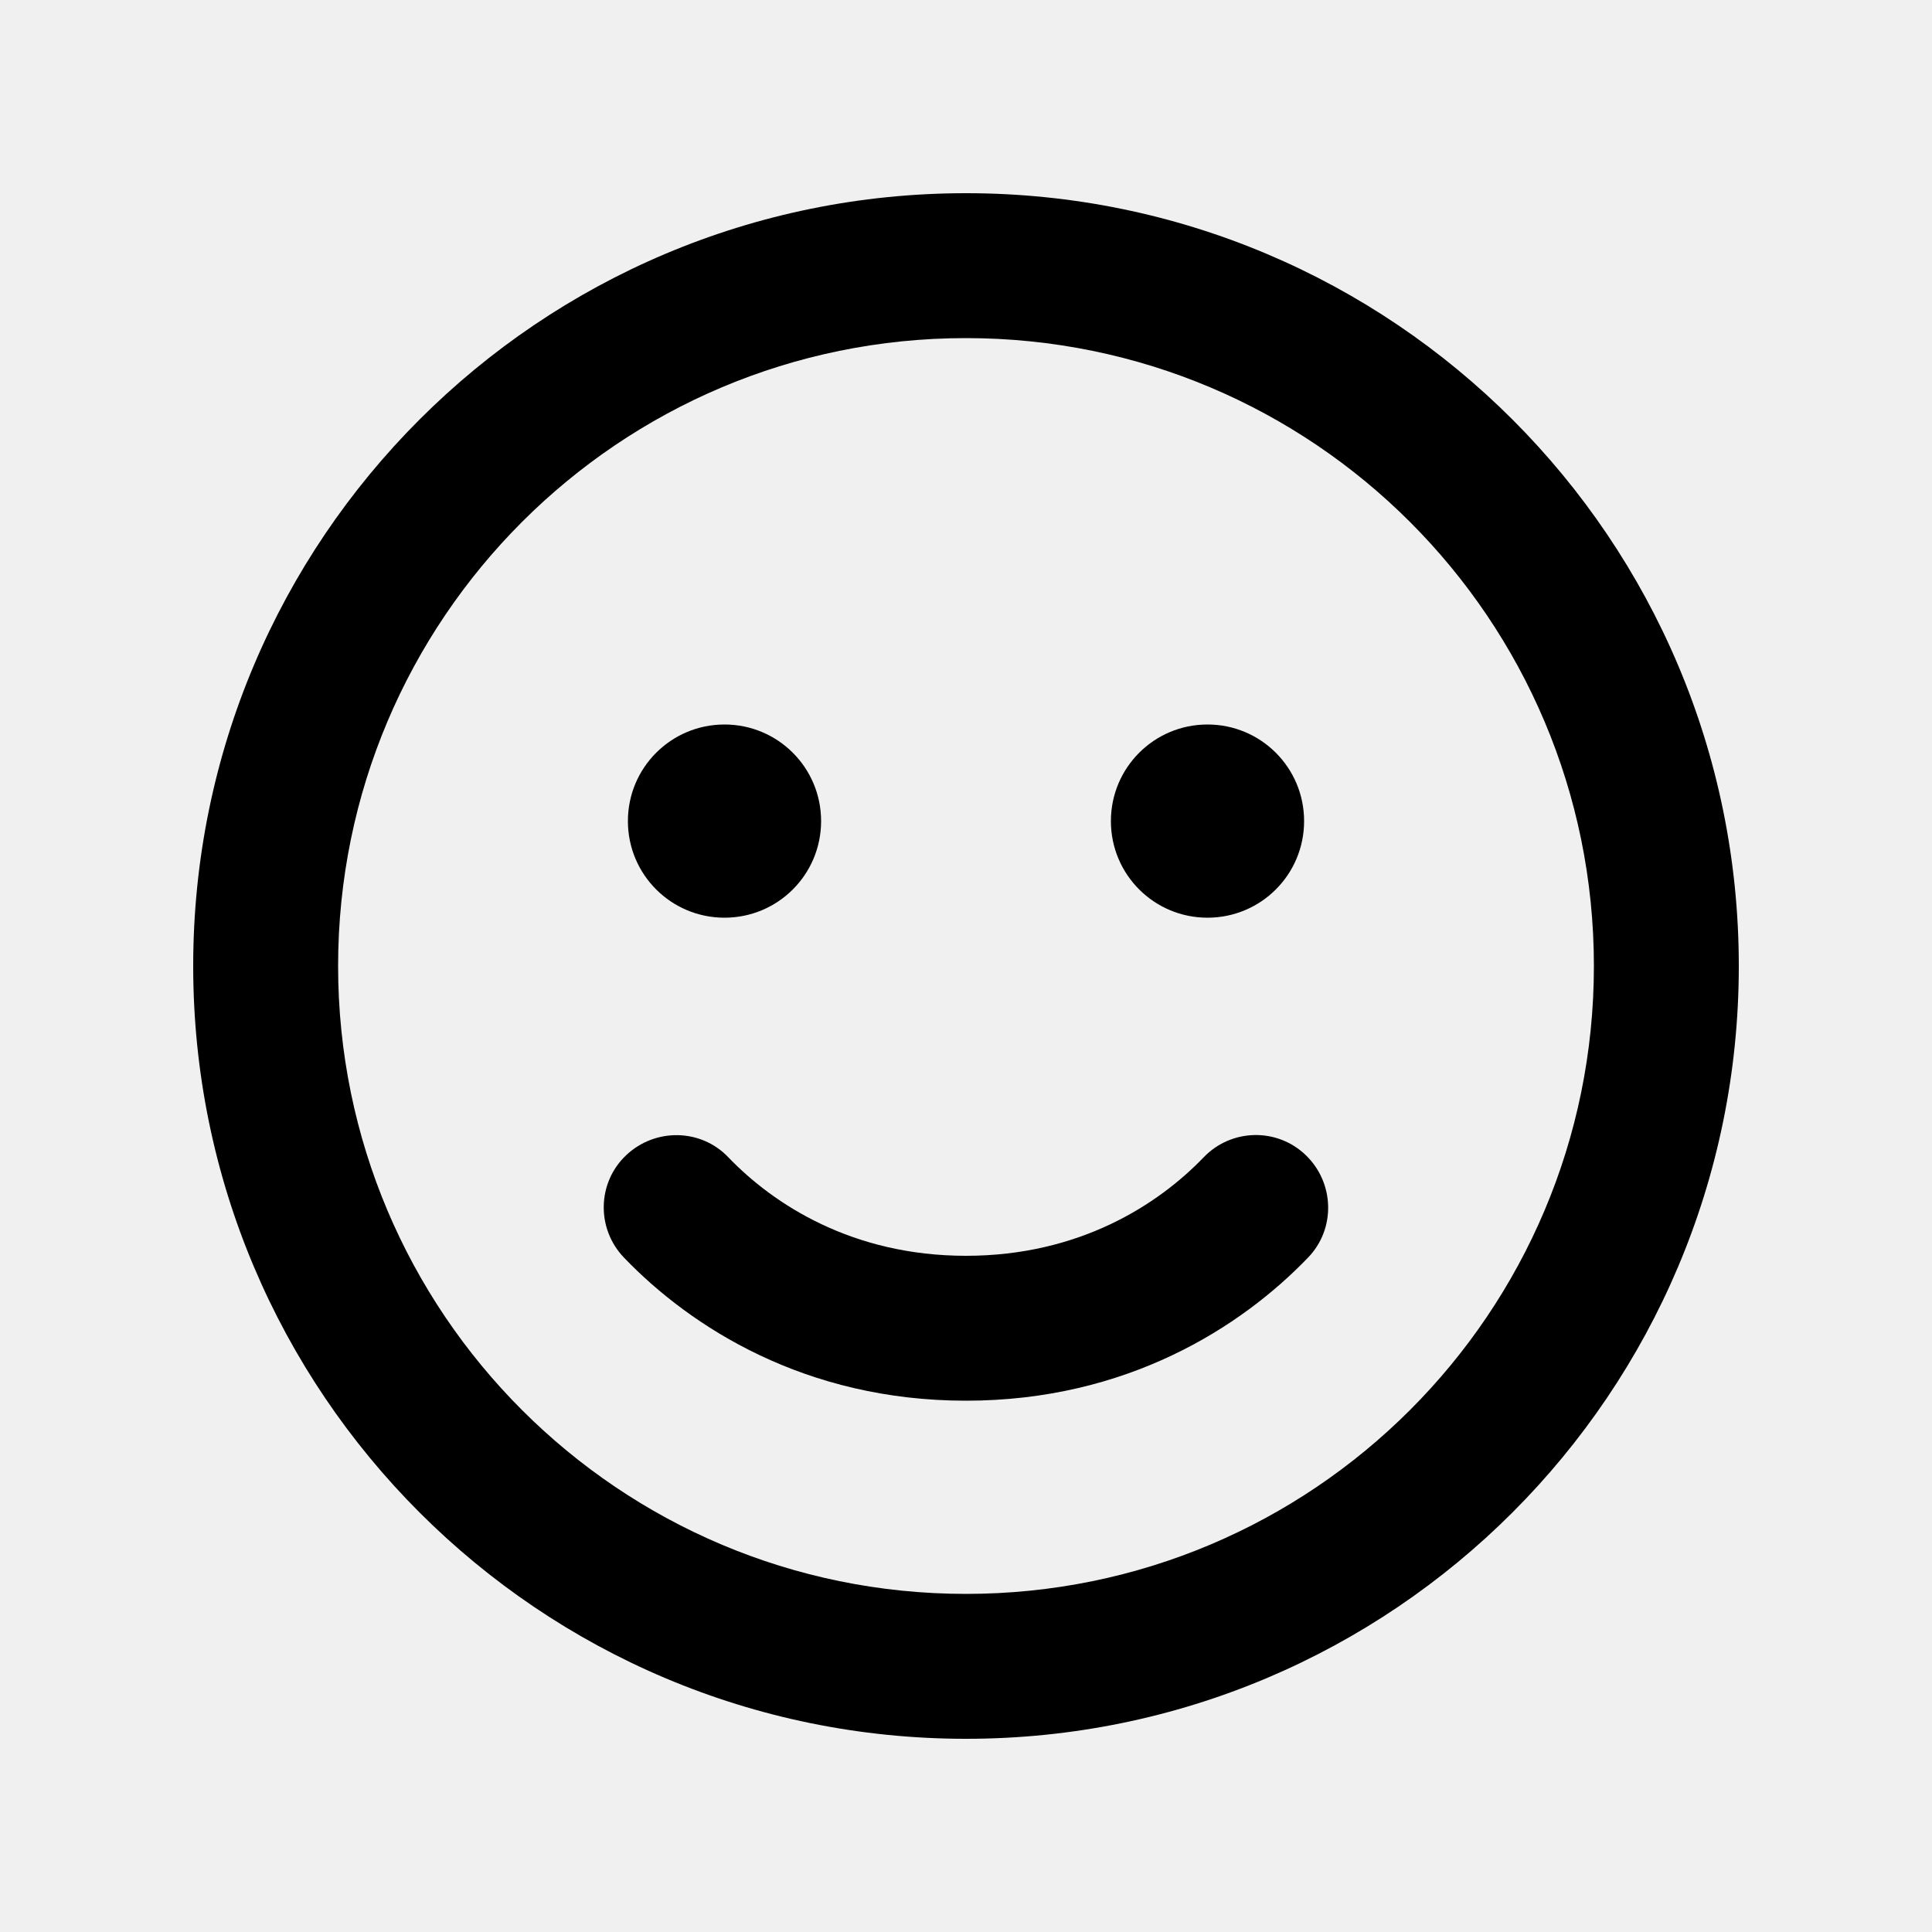
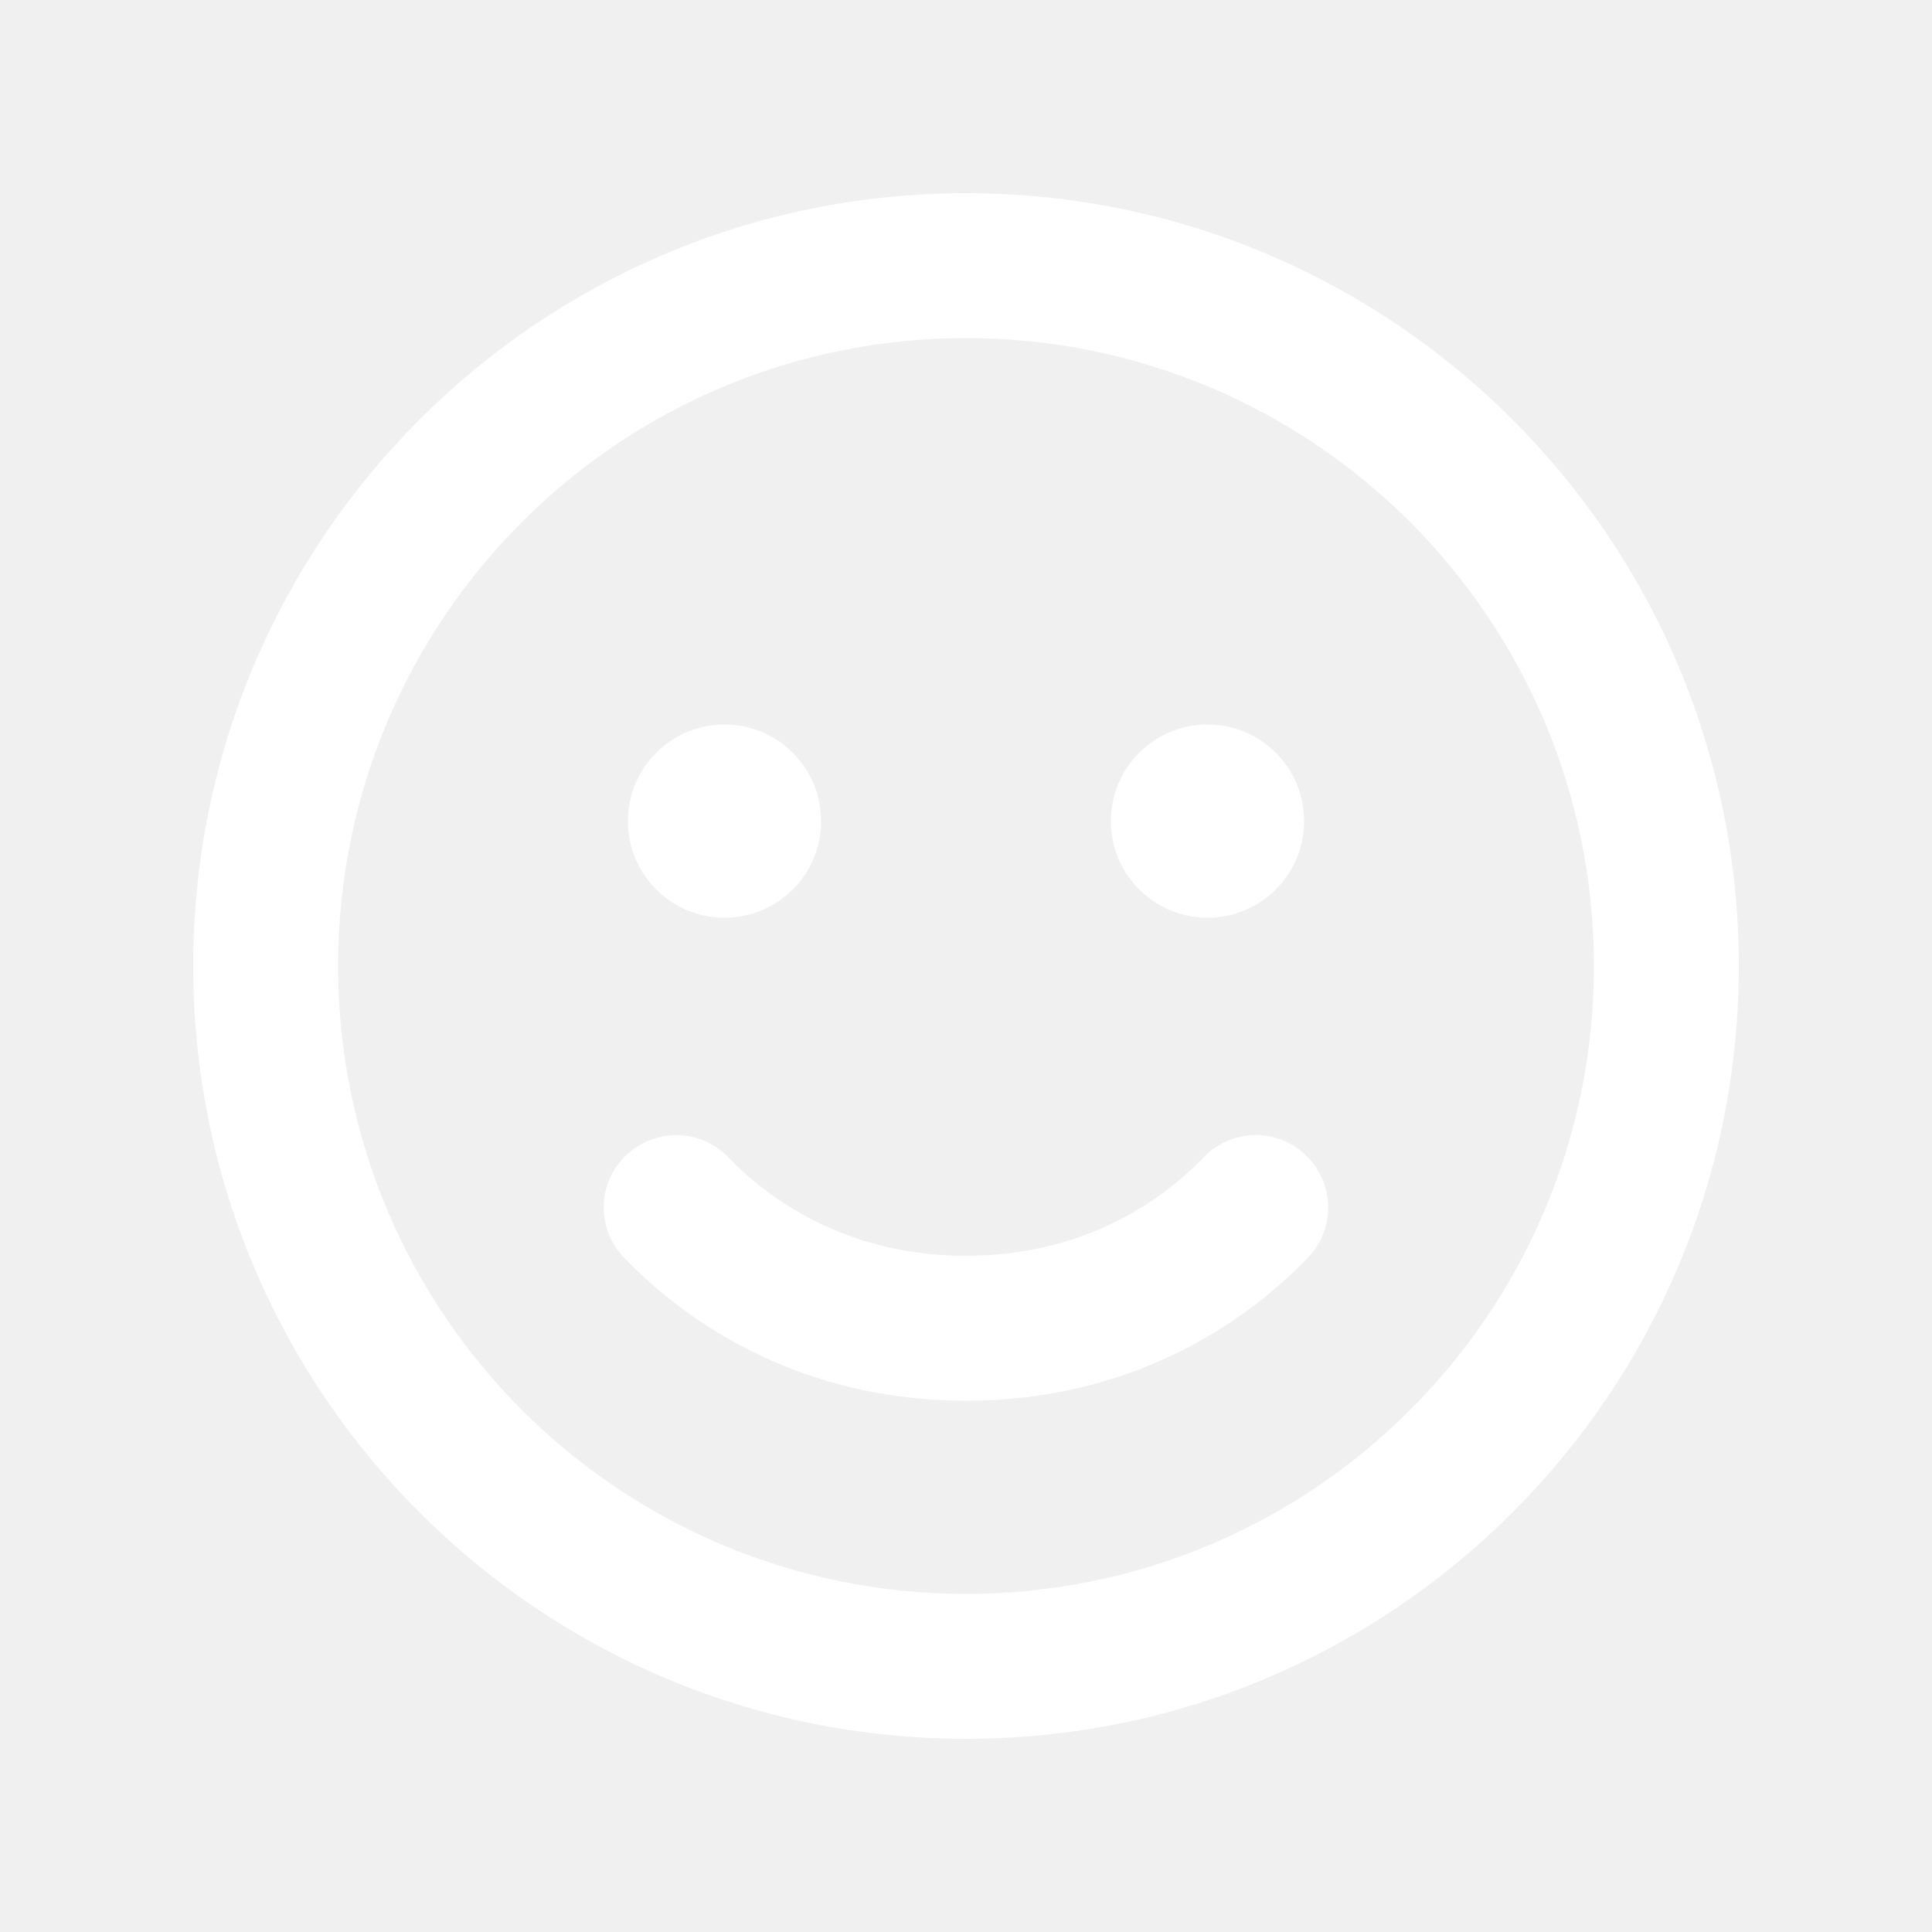
<svg xmlns="http://www.w3.org/2000/svg" viewBox="0 0 640 640">
-   <path d="M528 320C528 205.1 434.9 112 320 112C205.1 112 112 205.1 112 320C112 434.9 205.1 528 320 528C434.9 528 528 434.9 528 320zM64 320C64 178.6 178.6 64 320 64C461.4 64 576 178.6 576 320C576 461.4 461.4 576 320 576C178.6 576 64 461.4 64 320zM241.3 383.4C256.3 399 282.4 416 320 416C357.6 416 383.7 399 398.7 383.4C407.9 373.8 423.1 373.5 432.6 382.7C442.1 391.9 442.5 407.1 433.3 416.6C411.2 439.6 373.3 464 320 464C266.7 464 228.8 439.6 206.7 416.6C197.5 407 197.8 391.8 207.4 382.7C217 373.6 232.2 373.8 241.3 383.4zM208 272C208 254.3 222.3 240 240 240C257.7 240 272 254.3 272 272C272 289.7 257.7 304 240 304C222.3 304 208 289.7 208 272zM400 240C417.7 240 432 254.3 432 272C432 289.7 417.7 304 400 304C382.3 304 368 289.7 368 272C368 254.3 382.3 240 400 240z" />
+   <path fill="#ffffff" d="M528 320C528 205.1 434.9 112 320 112C205.1 112 112 205.1 112 320C112 434.9 205.1 528 320 528C434.9 528 528 434.9 528 320zM64 320C64 178.6 178.6 64 320 64C461.4 64 576 178.6 576 320C576 461.4 461.4 576 320 576C178.6 576 64 461.4 64 320zM241.3 383.4C256.3 399 282.4 416 320 416C357.6 416 383.7 399 398.7 383.4C407.9 373.8 423.1 373.5 432.6 382.7C442.1 391.9 442.5 407.1 433.3 416.6C411.2 439.6 373.3 464 320 464C266.7 464 228.8 439.6 206.7 416.6C197.5 407 197.8 391.8 207.4 382.7C217 373.6 232.2 373.8 241.3 383.4zM208 272C208 254.3 222.3 240 240 240C257.7 240 272 254.3 272 272C272 289.7 257.7 304 240 304C222.3 304 208 289.7 208 272zM400 240C417.7 240 432 254.3 432 272C432 289.7 417.7 304 400 304C382.3 304 368 289.7 368 272C368 254.3 382.3 240 400 240z" />
</svg>
